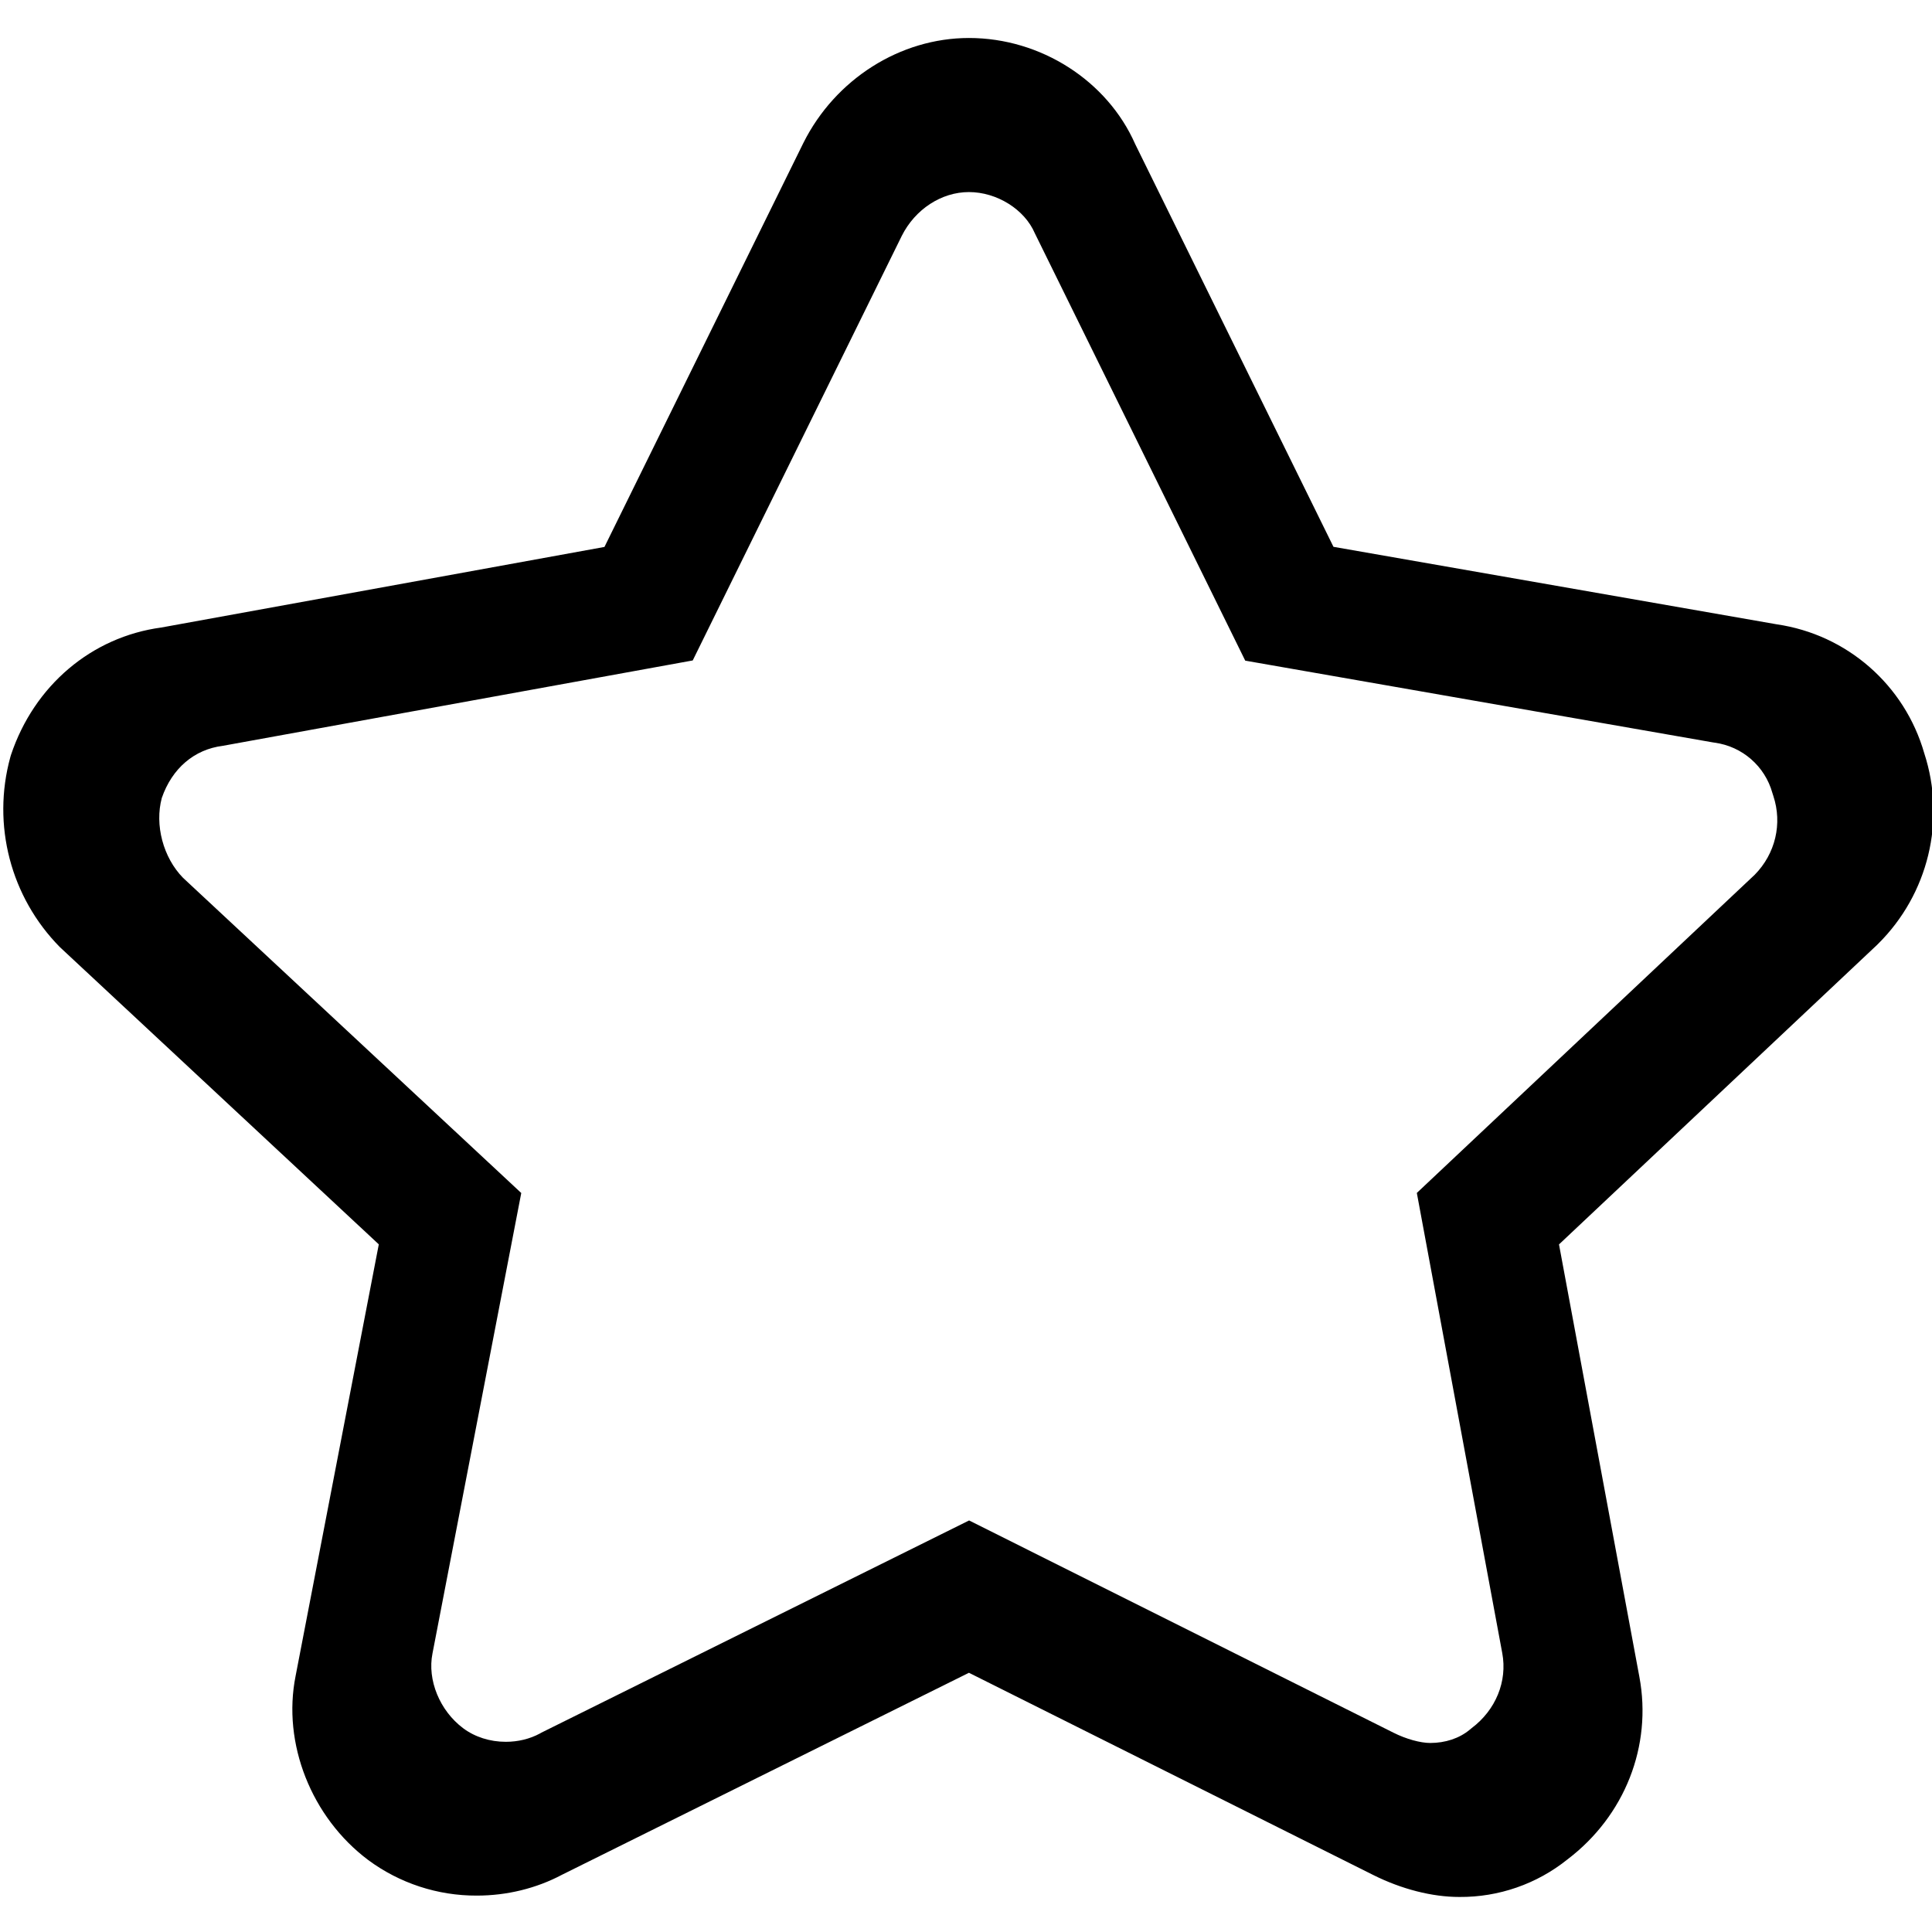
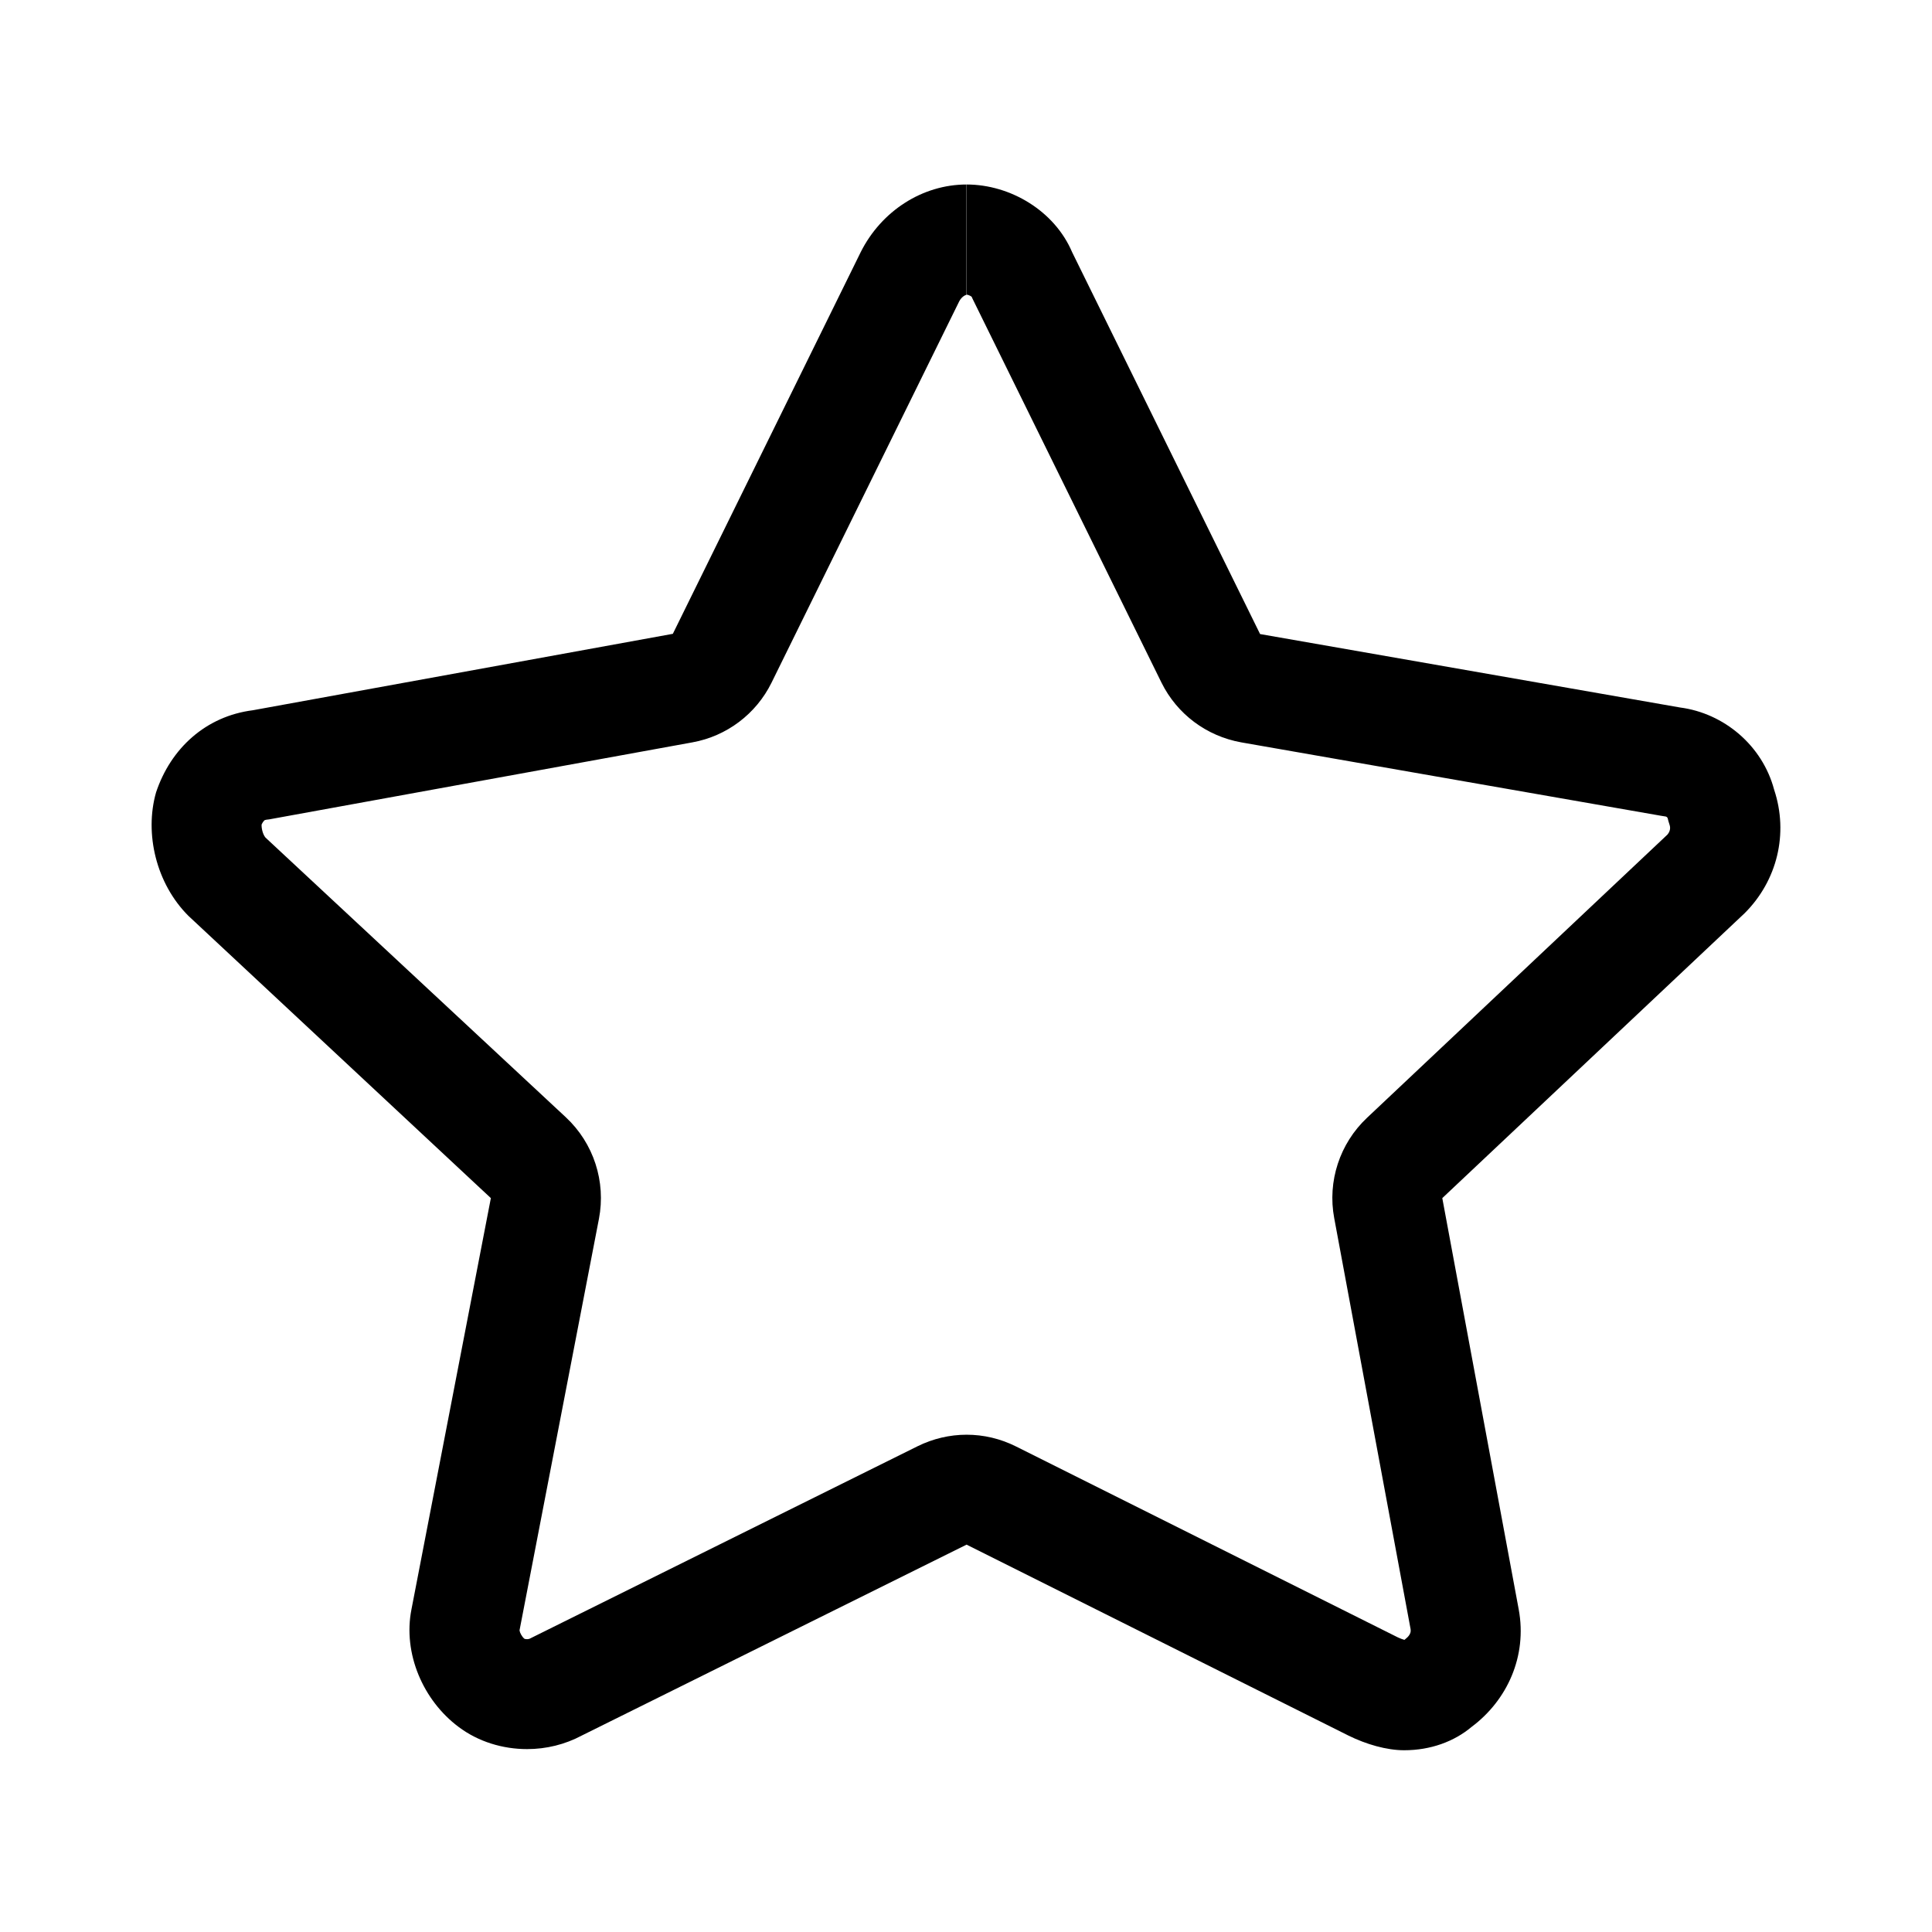
- <svg xmlns="http://www.w3.org/2000/svg" t="1586247329898" class="icon" viewBox="0 0 1024 1024" version="1.1" p-id="6506" width="64" height="64">
+ <svg xmlns="http://www.w3.org/2000/svg" t="1588253759405" class="icon" viewBox="0 0 1024 1024" version="1.1" p-id="2155" width="64" height="64">
  <defs>
    <style type="text/css" />
  </defs>
-   <path d="M773.458 1005.43c-14.403 0-30.592-4.132-45.599-11.638L513.567 886.61 297.948 993.618c-13.655 7.27-29.286 11.09-45.225 11.09a96.164 96.164 0 0 1-57.549-18.842c-30.177-22.64-45.64-61.85-38.502-97.561l44.099-228.772L31.744 501.996a104.059 104.059 0 0 1-26.281-100.66l0.338-1.162c12.288-36.828 42.772-62.633 79.734-67.584l234.839-42.7L425.779 75.811c16.932-33.895 51.37-55.675 87.788-55.675 37.99 0 73.318 22.6 88.13 56.29l105.068 213.4L941.64 330.89a95.672 95.672 0 0 1 78.264 68.373 98.97 98.97 0 0 1-24.474 101.002l-0.578 0.579-168.55 158.72L868.9 888.745c6.86 36.649-7.716 73.672-38.062 96.742a90.409 90.409 0 0 1-57.38 19.943zM513.644 805.873L738.62 918.39c6.605 3.328 14.219 5.422 19.43 5.422 8.019 0 15.468-2.468 20.937-7.03l1.018-0.84c12.785-9.594 19.016-24.837 16.22-39.767l-45.276-243.89 179.078-168.638c10.987-11.147 14.75-27.11 9.876-41.79l-0.492-1.54a36.884 36.884 0 0 0-30.607-26.686l-1.019-0.159L660 350.157 548.485 123.643c-5.417-12.657-20.106-21.842-34.944-21.842-14.577 0-28.518 9.124-35.584 23.22L367.16 350.053l-249.088 45.251c-15.13 1.9-26.88 11.945-32.312 27.617-3.85 14.32 0.712 31.57 11.238 42.332L276.28 632.32l-47.052 244.02c-2.827 14.11 3.855 30.35 16.215 39.623 6.195 4.66 14.223 7.23 22.645 7.23 6.492 0 12.713-1.511 18.079-4.399l0.773-0.45 226.704-112.471z" p-id="6507" />
+   <path d="M512.306 97.79v58.382c0.73 0 2.068 0.609 2.676 1.095 0.365 0.73 0.608 1.46 0.973 2.068l99.615 202.392c8.27 16.784 23.961 28.46 42.327 31.745l222.582 38.921c0.73 0.122 1.582 0.244 2.311 0.365 0.365 0 0.973 0.487 1.095 0.852 0.243 1.094 0.608 2.31 0.973 3.405 0.243 0.73 0.973 2.92-1.095 5.352L724.55 592.458c-14.474 13.623-21.042 33.691-17.393 53.152l40.503 217.96v0.122c0.365 2.19-1.46 4.014-2.554 4.865-0.244 0.244-0.487 0.365-0.73 0.608-0.973-0.243-2.19-0.73-3.527-1.337L538.457 766.632c-8.271-4.136-17.15-6.203-26.15-6.203-8.88 0-17.758 2.067-25.908 6.081L282.426 867.706c-0.608 0.243-1.094 0.608-1.702 0.851-0.122 0-0.609 0.244-1.338 0.244-0.73 0-1.338-0.122-1.46-0.244-1.338-1.094-2.432-3.284-2.554-4.378v-0.122l42.084-218.082c3.77-19.704-2.798-40.016-17.515-53.76L140.728 443.948c-1.46-1.703-2.19-4.987-2.068-6.933 0.608-1.338 1.216-1.946 1.46-2.189 0.121-0.122 0.365-0.243 1.094-0.365 1.095-0.122 2.19-0.243 3.163-0.486l222.582-40.503c18.244-3.284 33.813-15.082 41.962-31.624L508.414 159.7c1.338-2.554 3.406-3.406 3.77-3.406V97.79m0.122 0c-23.352 0-45.124 13.988-56.07 35.76L356.62 335.94l-222.583 40.503c-24.934 3.162-43.543 20.19-51.327 43.543-6.204 21.772 0 48.287 17.15 65.437l160.307 149.604-42.084 217.96c-4.622 23.354 6.203 48.288 24.934 62.275 10.46 7.906 23.475 11.798 36.368 11.798 10.095 0 20.069-2.432 28.948-7.176l203.972-101.196 202.392 101.196c9.366 4.622 20.19 7.784 29.556 7.784 13.988 0 26.515-4.622 35.76-12.406 18.73-13.987 29.555-37.34 24.933-62.274l-40.502-217.96 160.308-151.065c17.15-17.15 23.352-42.083 15.568-65.436-6.203-23.353-26.515-40.503-49.868-43.544L667.87 336.062 568.255 133.67c-9.244-21.772-32.597-35.88-55.95-35.88z" p-id="2156" />
</svg>
